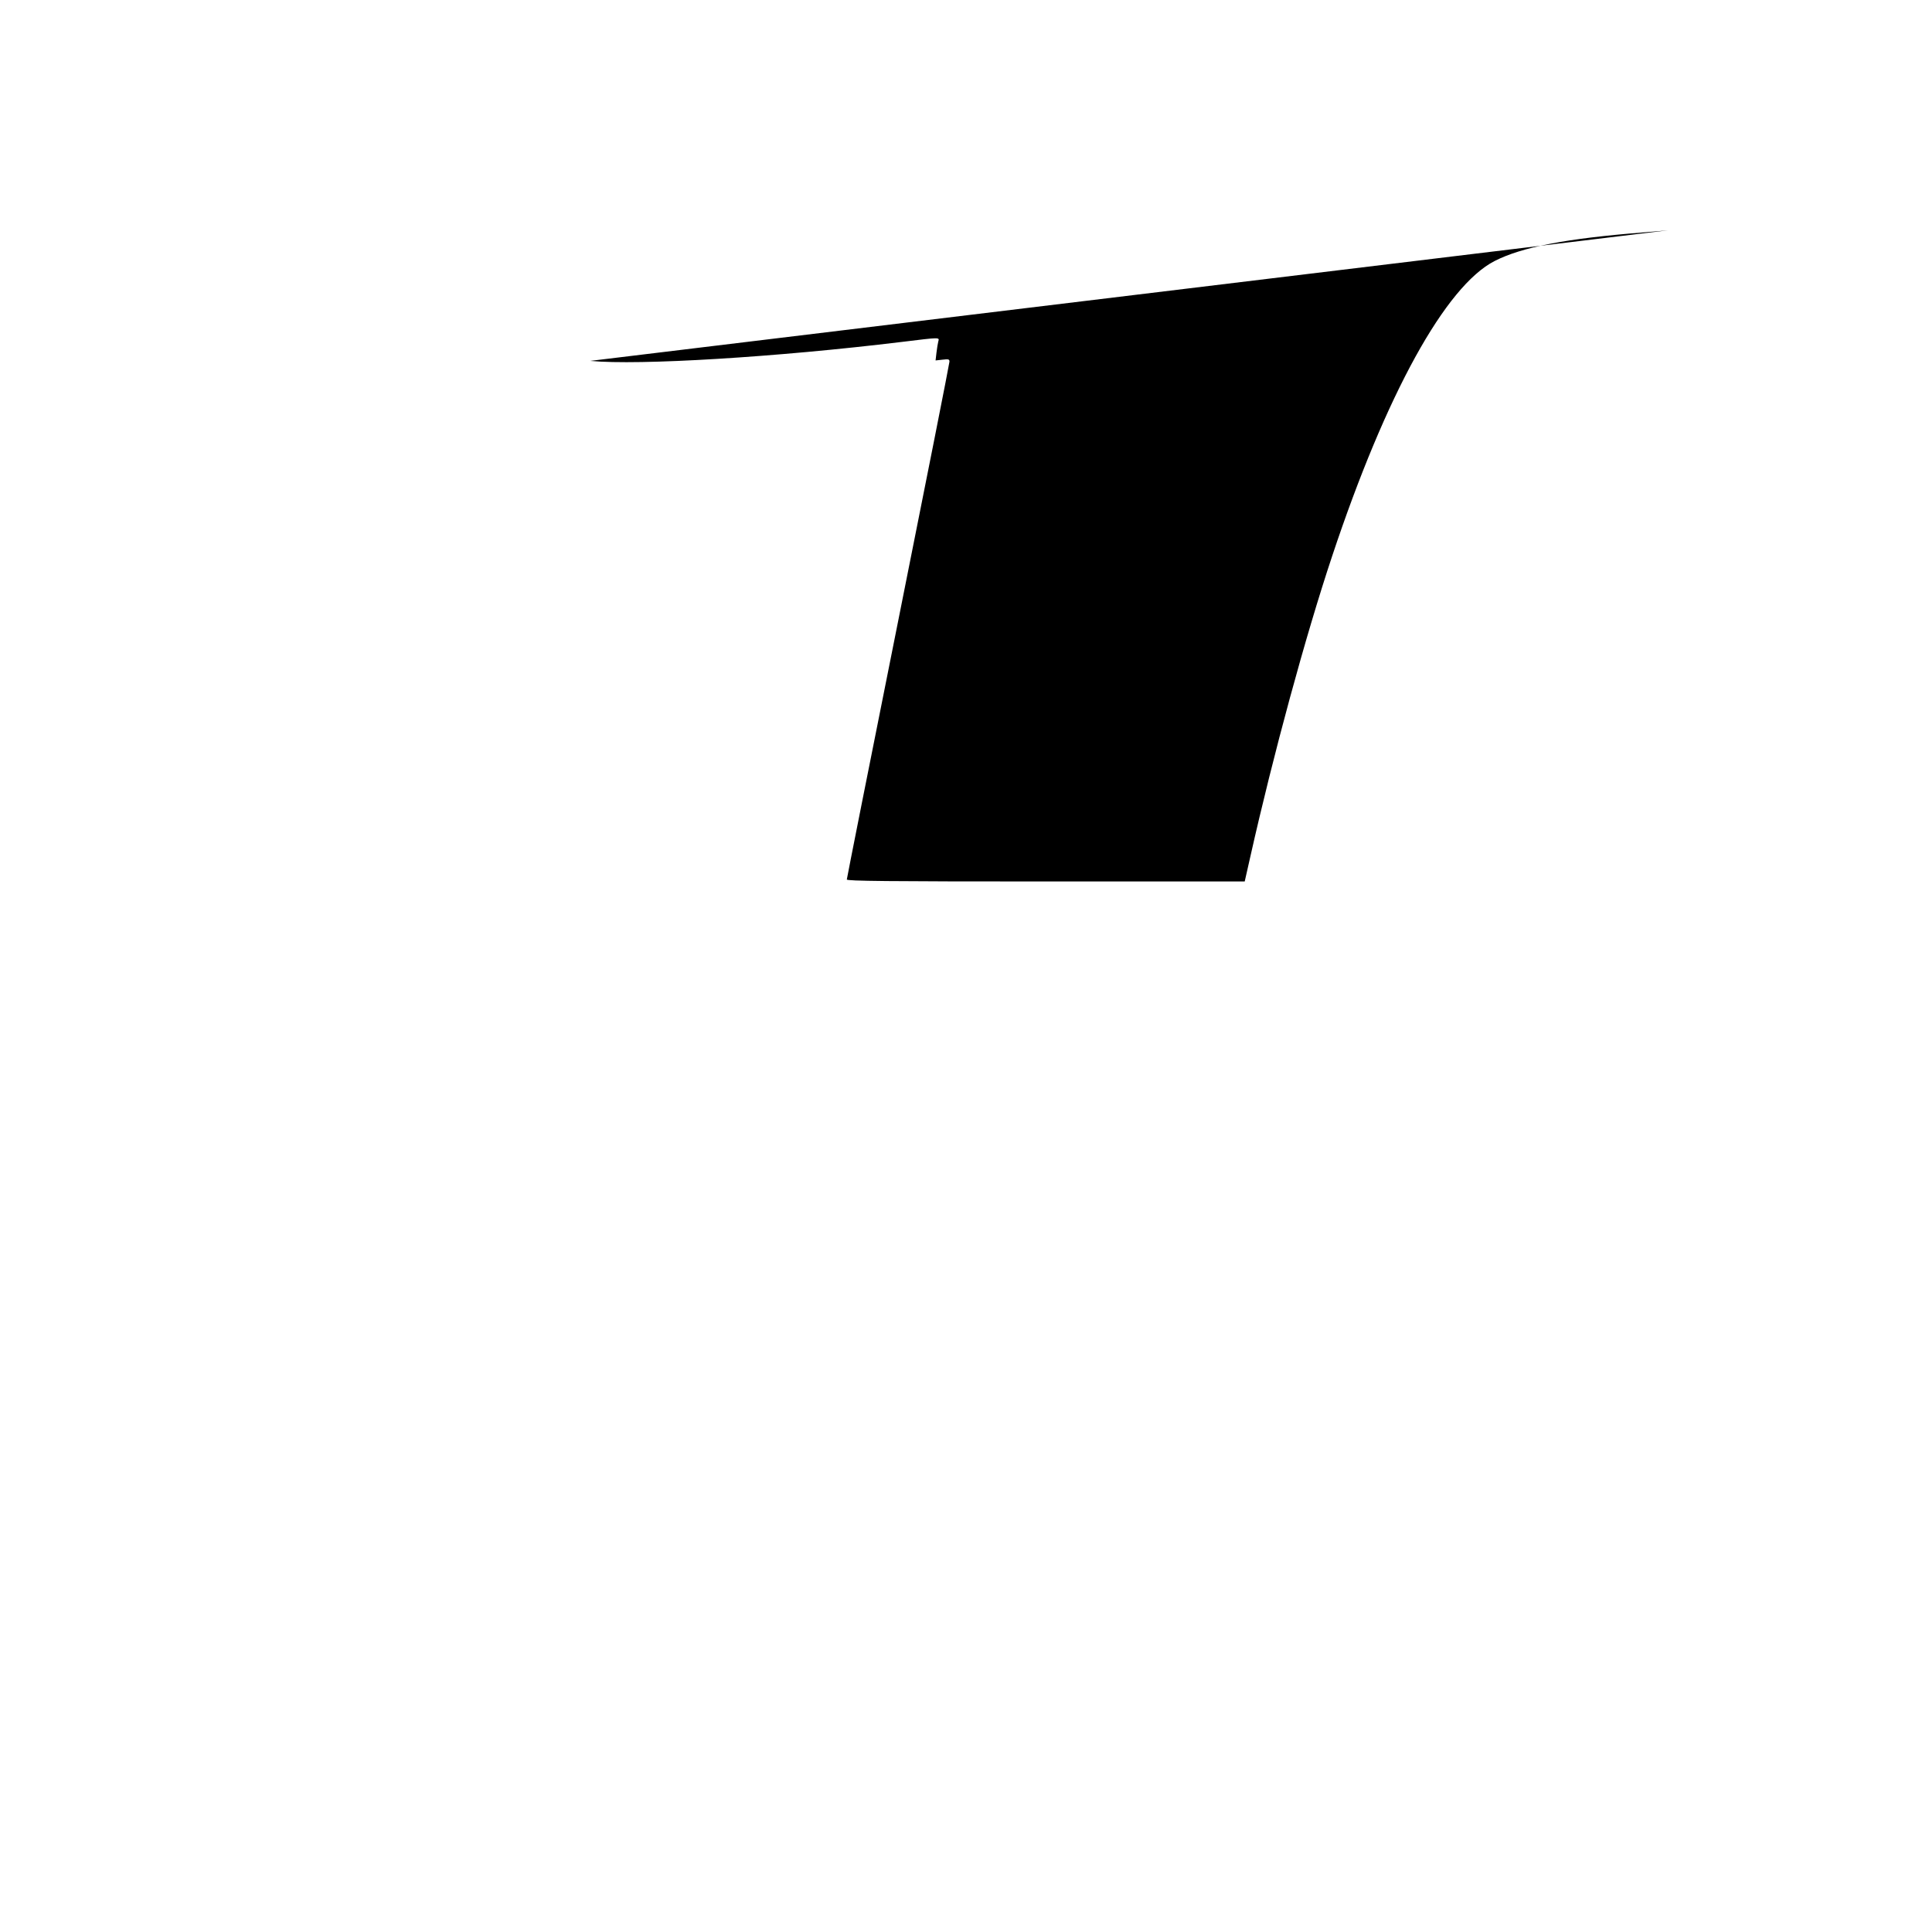
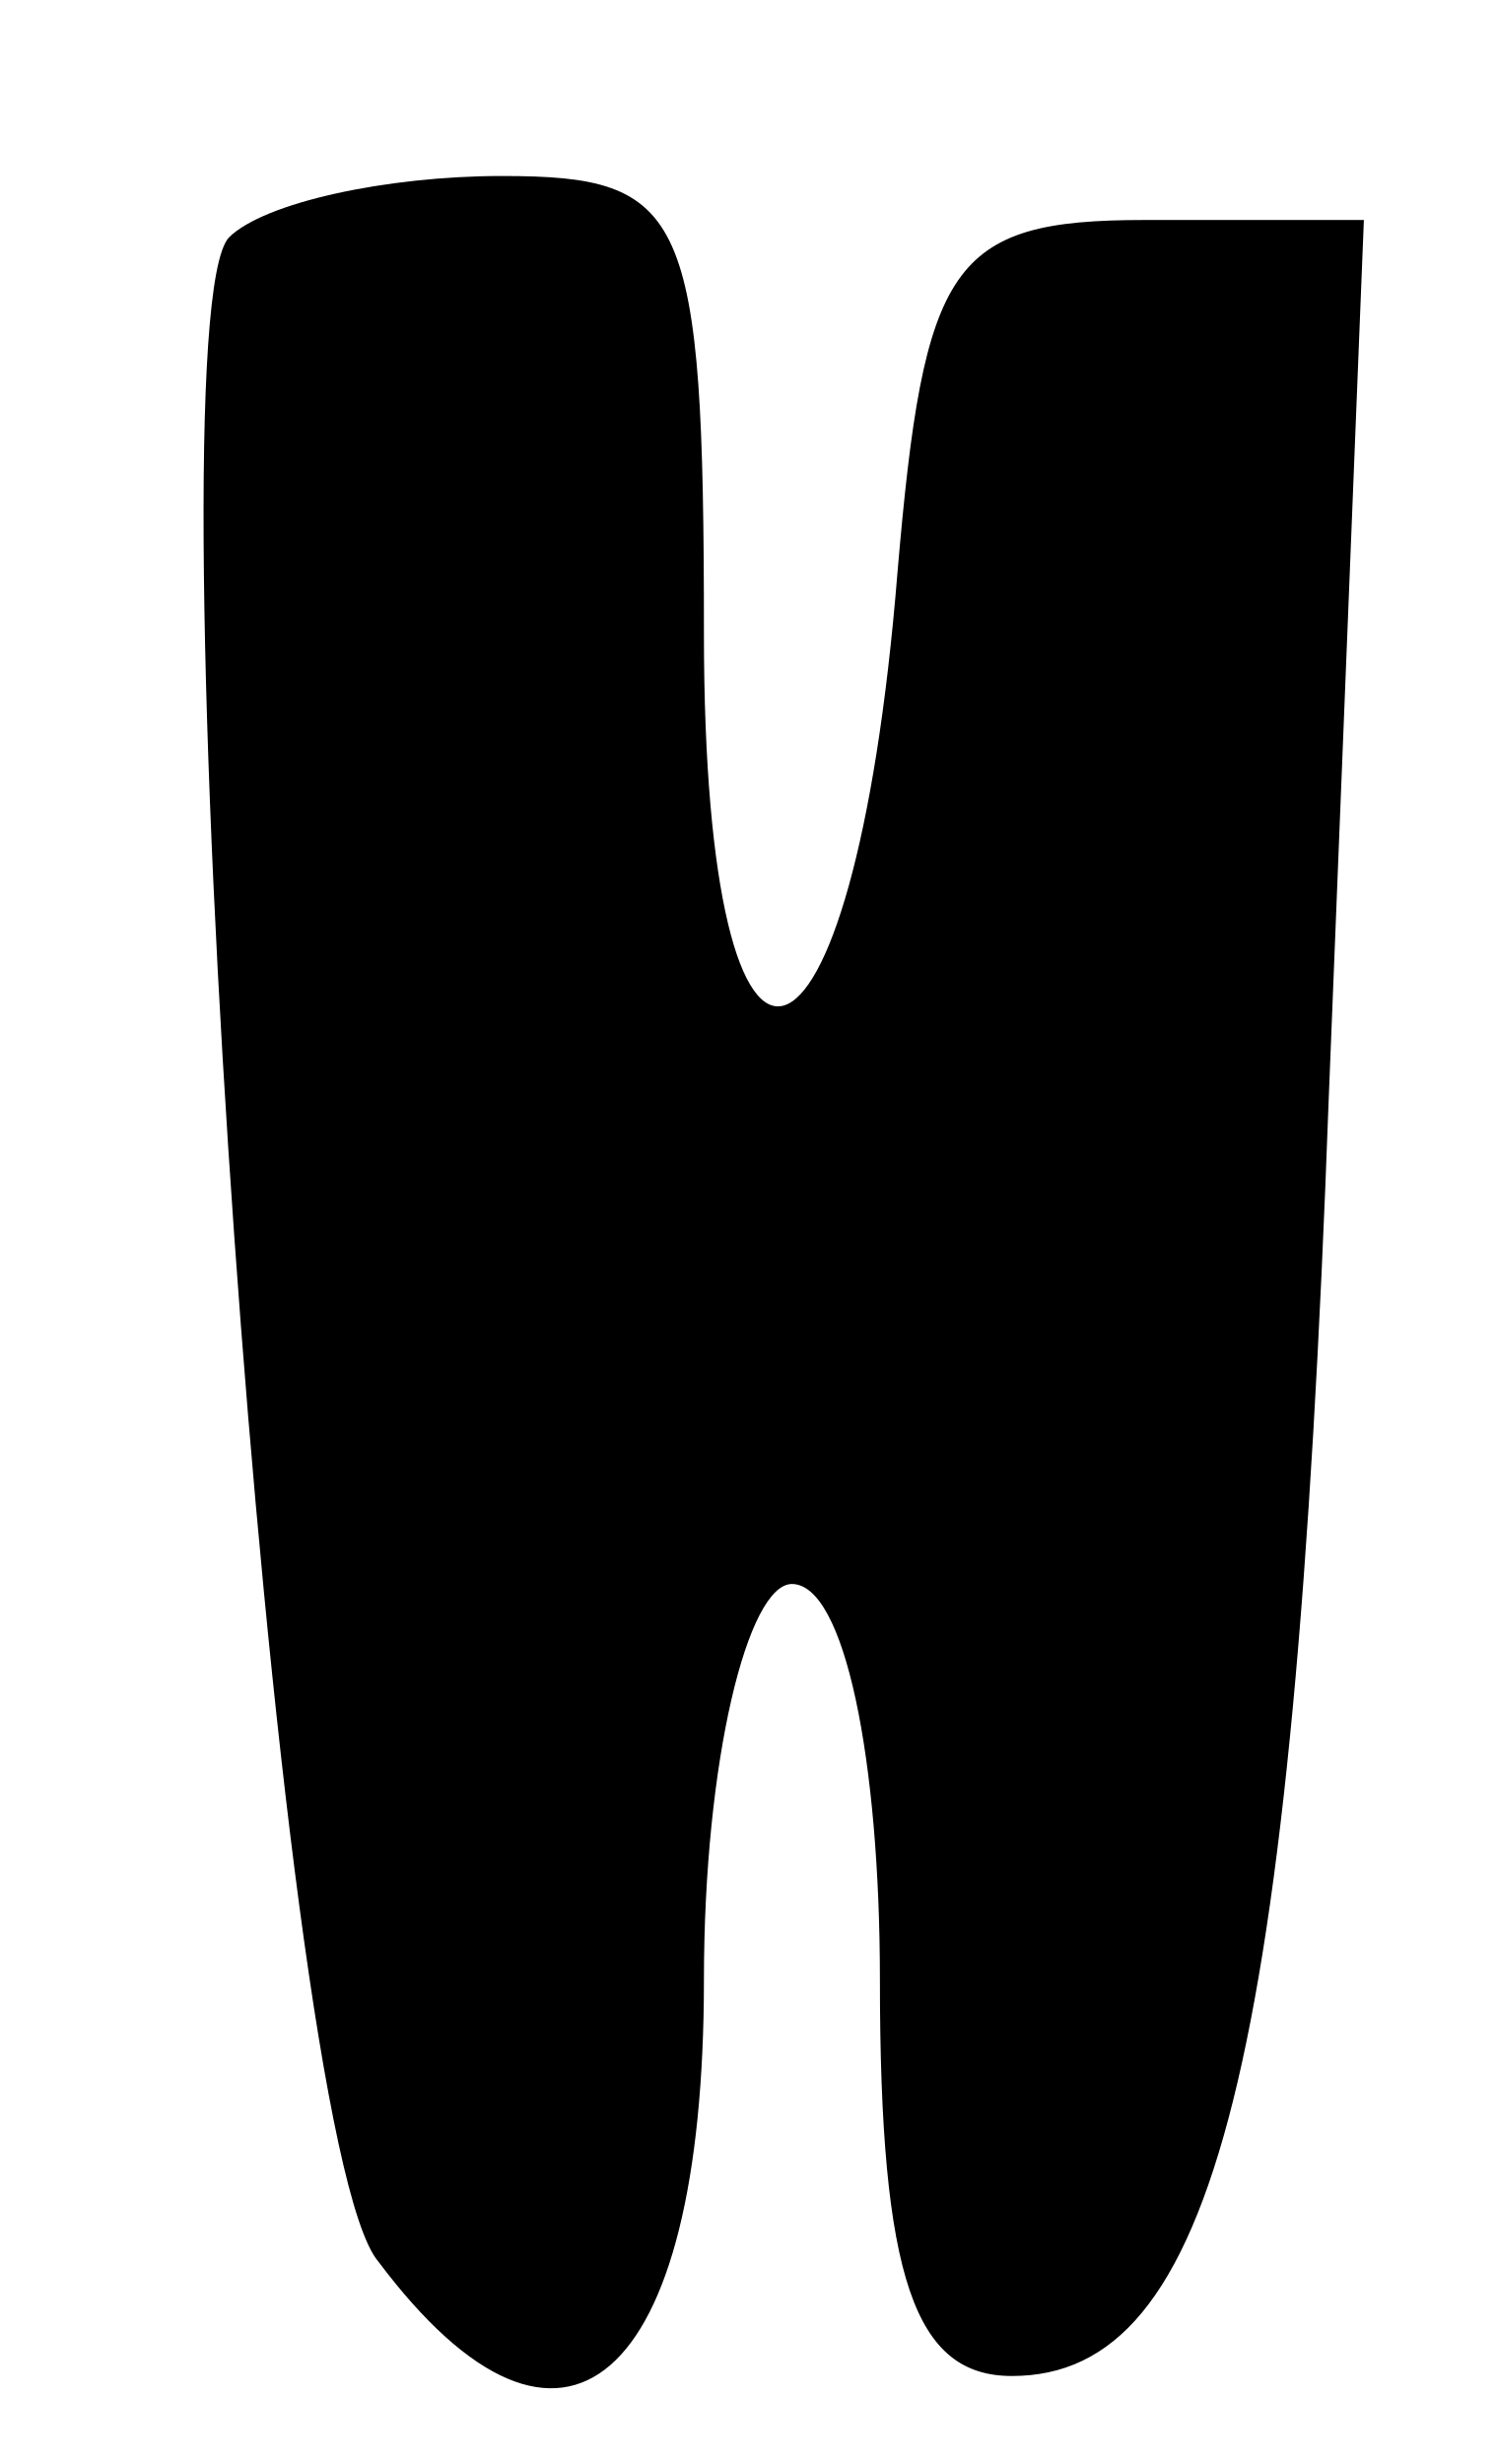
- <svg xmlns="http://www.w3.org/2000/svg" version="1.0" width="1271pt" height="1280pt" viewBox="0 0 1271 1280" preserveAspectRatio="xMidYMid meet">
-   <g transform="translate(0,1280) scale(0.1,-0.1)" fill="#000000" stroke="none">
-     <path d="M11050 11274 c-14 -1 -88 -8 -165 -14 -510 -40 -802 -97 -983 -189 -325 -166 -719 -880 -1077 -1956 -176 -528 -390 -1315 -541 -1987 l-38 -168 -1318 0 c-1052 0 -1318 3 -1318 13 0 7 153 777 340 1712 187 935 340 1708 340 1719 0 16 -6 18 -46 13 l-46 -5 6 52 c3 28 9 61 12 74 8 28 14 28 -239 -3 -830 -101 -1743 -157 -2067 -126 -ss305 29 -535 105 -738 245 -46 31 -87 54 -91 51 -11 -6 18 -170 53 -299 70 -265 218 -530 390 -701 144 -143 300 -213 523 -235 117 -11 447 1 659 25 171 19 174 19 174 -2 0 -10 -45 -243 -99 -518 -55 -275 -166 -831 -246 -1235 -80 -404 -148 -745 -150 -757 -5 -23 -7 -23 -188 -23 -477 0 -868 -65 -1099 -181 -160 -81 -300 -209 -411 -376 -97 -145 -270 -517 -250 -536 3 -4 37 10 75 29 39 19 71 34 73 32 1 -2 -12 -41 -30 -88 -20 -51 -30 -89 -25 -94 6 -6 68 18 157 61 457 219 898 334 1346 350 l177 6 0 -24 c0 -13 -97 -507 -215 -1099 -516 -2586 -553 -2778 -576 -2968 -15 -126 -4 -190 44 -247 18 -21 43 -62 57 -89 50 -101 160 -135 377 -116 154 14 290 43 448 95 127 42 335 129 380 159 l23 15 -25 78 c-34 106 -40 240 -19 403 9 69 91 499 182 955 183 922 366 1841 481 2425 42 212 80 391 86 398 7 9 284 12 1323 12 l1314 0 -5 -22 c-28 -128 -79 -485 -104 -728 -106 -1033 -6 -1898 280 -2402 184 -327 335 -500 549 -628 205 -123 443 -180 755 -180 648 0 1082 220 1255 637 40 95 78 244 87 335 7 77 2 81 -53 47 l-34 -21 1 29 c0 15 4 55 9 88 4 33 4 64 0 68 -4 5 -47 -18 -96 -50 -196 -127 -430 -225 -606 -253 -97 -16 -311 -8 -393 15 -162 44 -326 162 -413 297 -65 102 -120 285 -157 524 -60 393 -33 1237 61 1869 30 206 57 350 66 363 8 8 53 12 162 12 362 1 563 68 753 253 153 148 246 338 303 616 32 157 28 171 -39 130 -18 -11 -35 -18 -37 -16 -2 2 3 41 11 87 9 49 11 88 6 93 -5 5 -50 -15 -106 -48 -291 -172 -598 -286 -829 -310 l-69 -8 7 39 c19 105 102 490 142 659 339 1434 840 2556 1501 3362 45 56 83 105 83 108 0 4 -41 5 -90 3 -50 -2 -90 -2 -90 -1 0 2 25 32 55 68 52 60 62 87 32 84 -7 -1 -23 -3 -37 -5z" />
+ <svg xmlns="http://www.w3.org/2000/svg" version="1.0" width="17pt" height="28pt" viewBox="0 0 17 28" preserveAspectRatio="xMidYMid meet">
+   <g transform="translate(0,28) scale(0.1,-0.1)" fill="#000000" stroke="none">
+     <path d="M26 253 c-9 -10 5 -216 17 -230 21 -28 37 -14 37 32 0 25 5 45 10 45 6 0 10 -20 10 -45 0 -34 4 -45 15 -45 23 0 32 35 36 145 l4 100 -25 0 c-22 0 -25 -5 -28 -40 -5 -62 -22 -67 -22 -7 0 48 -2 52 -23 52 -13 0 -27 -3 -31 -7z" />
  </g>
</svg>
